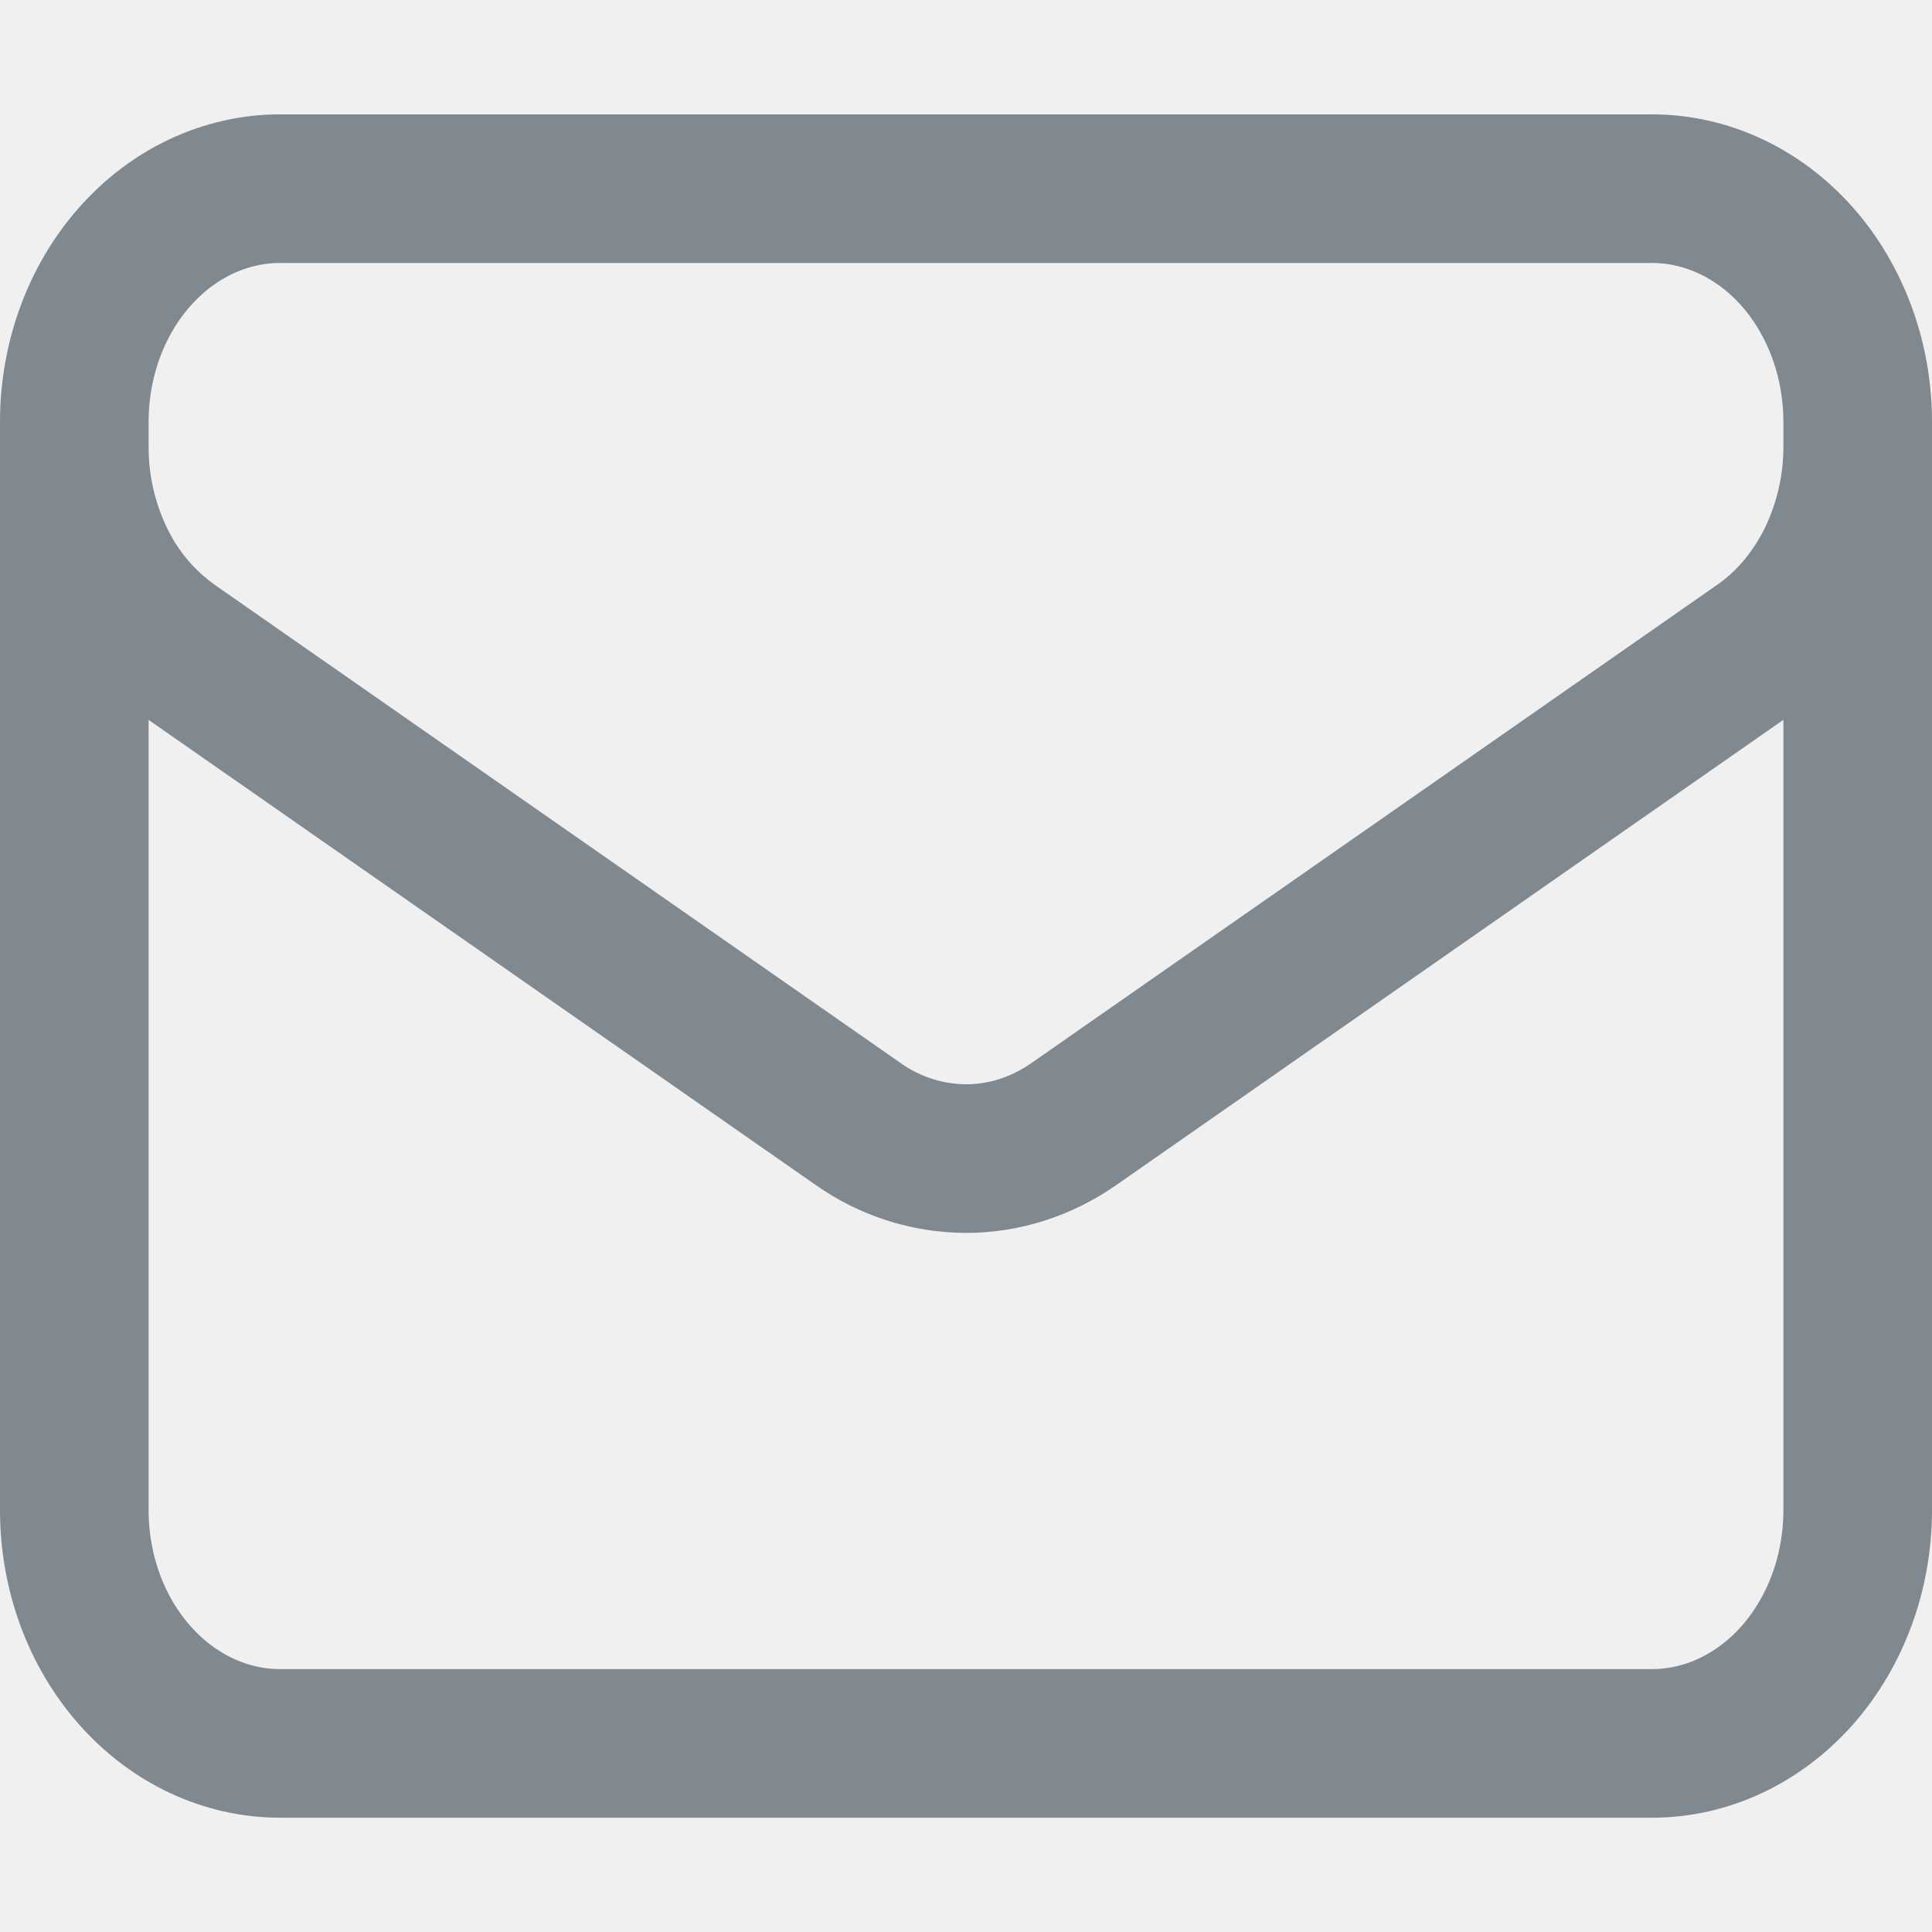
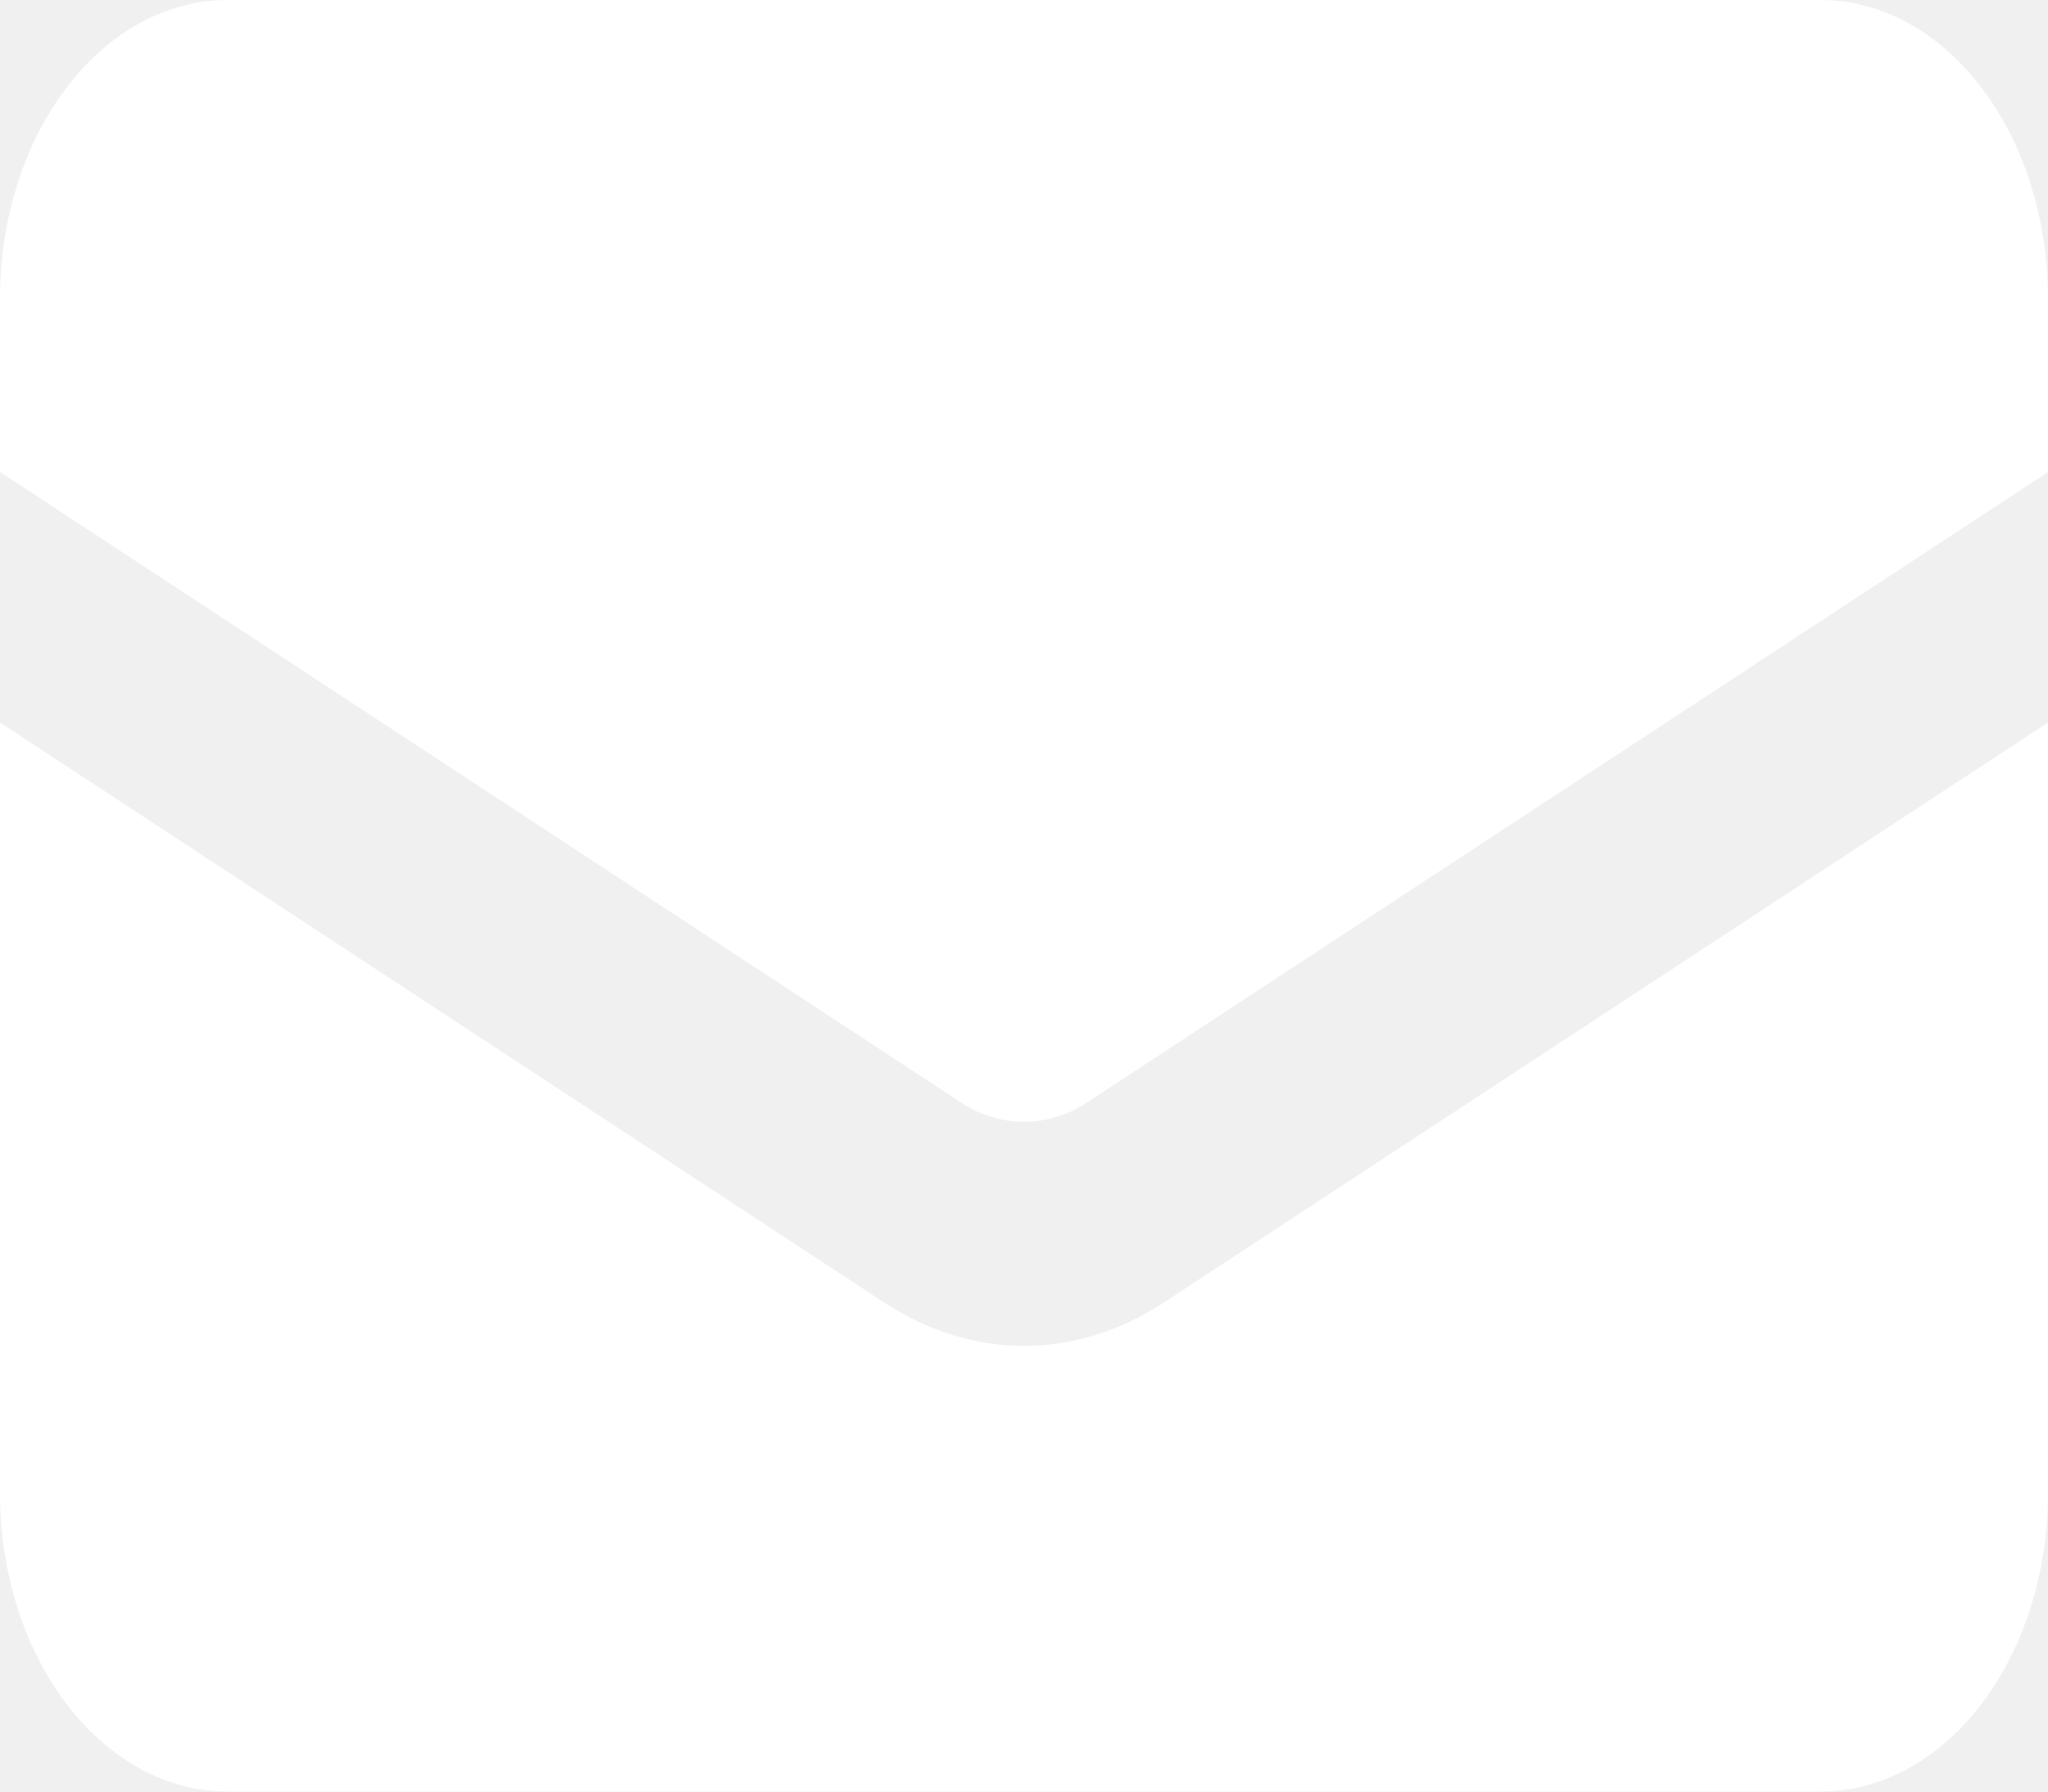
- <svg xmlns="http://www.w3.org/2000/svg" width="24" height="24" fill="none" viewBox="0 0 26 24">
-   <path stroke="#808990" stroke-linecap="round" stroke-linejoin="round" stroke-width="2" d="M25 4.677v14.646c0 .833-.292 1.63-.811 2.22-.52.588-1.224.919-1.958.919H3.769c-.734 0-1.439-.331-1.958-.92-.52-.588-.811-1.386-.811-2.219V4.677m24 0c0-.832-.292-1.63-.811-2.22-.52-.588-1.224-.918-1.958-.918H3.769c-.734 0-1.439.33-1.958.919C1.291 3.046 1 3.845 1 4.677m24 0v.339a3.5 3.5 0 0 1-.352 1.53c-.23.468-.562.862-.965 1.143l-9.23 6.437c-.437.305-.94.466-1.453.466a2.53 2.53 0 0 1-1.452-.466L2.317 7.69a3 3 0 0 1-.966-1.142A3.5 3.5 0 0 1 1 5.018v-.341" />
+ <svg xmlns="http://www.w3.org/2000/svg" width="16" height="14" viewBox="0 0 16 14" fill="none">
+   <path d="M1.778 0C1.306 0 0.854 0.246 0.521 0.683C0.187 1.121 0 1.714 0 2.333V3.688L7.503 8.612C7.657 8.714 7.828 8.766 8 8.766C8.172 8.766 8.343 8.714 8.497 8.612L16 3.689V2.333C16 1.714 15.813 1.121 15.479 0.683C15.146 0.246 14.694 0 14.222 0H1.778Z" fill="white" />
+   <path d="M16 5.646L9.093 10.178C8.754 10.401 8.38 10.517 8 10.517C7.62 10.517 7.246 10.401 6.907 10.178L0 5.646V11.667C0 12.286 0.187 12.879 0.521 13.317C0.854 13.754 1.306 14 1.778 14H14.222C14.694 14 15.146 13.754 15.479 13.317C15.813 12.879 16 12.286 16 11.667V5.646Z" fill="white" />
</svg>
